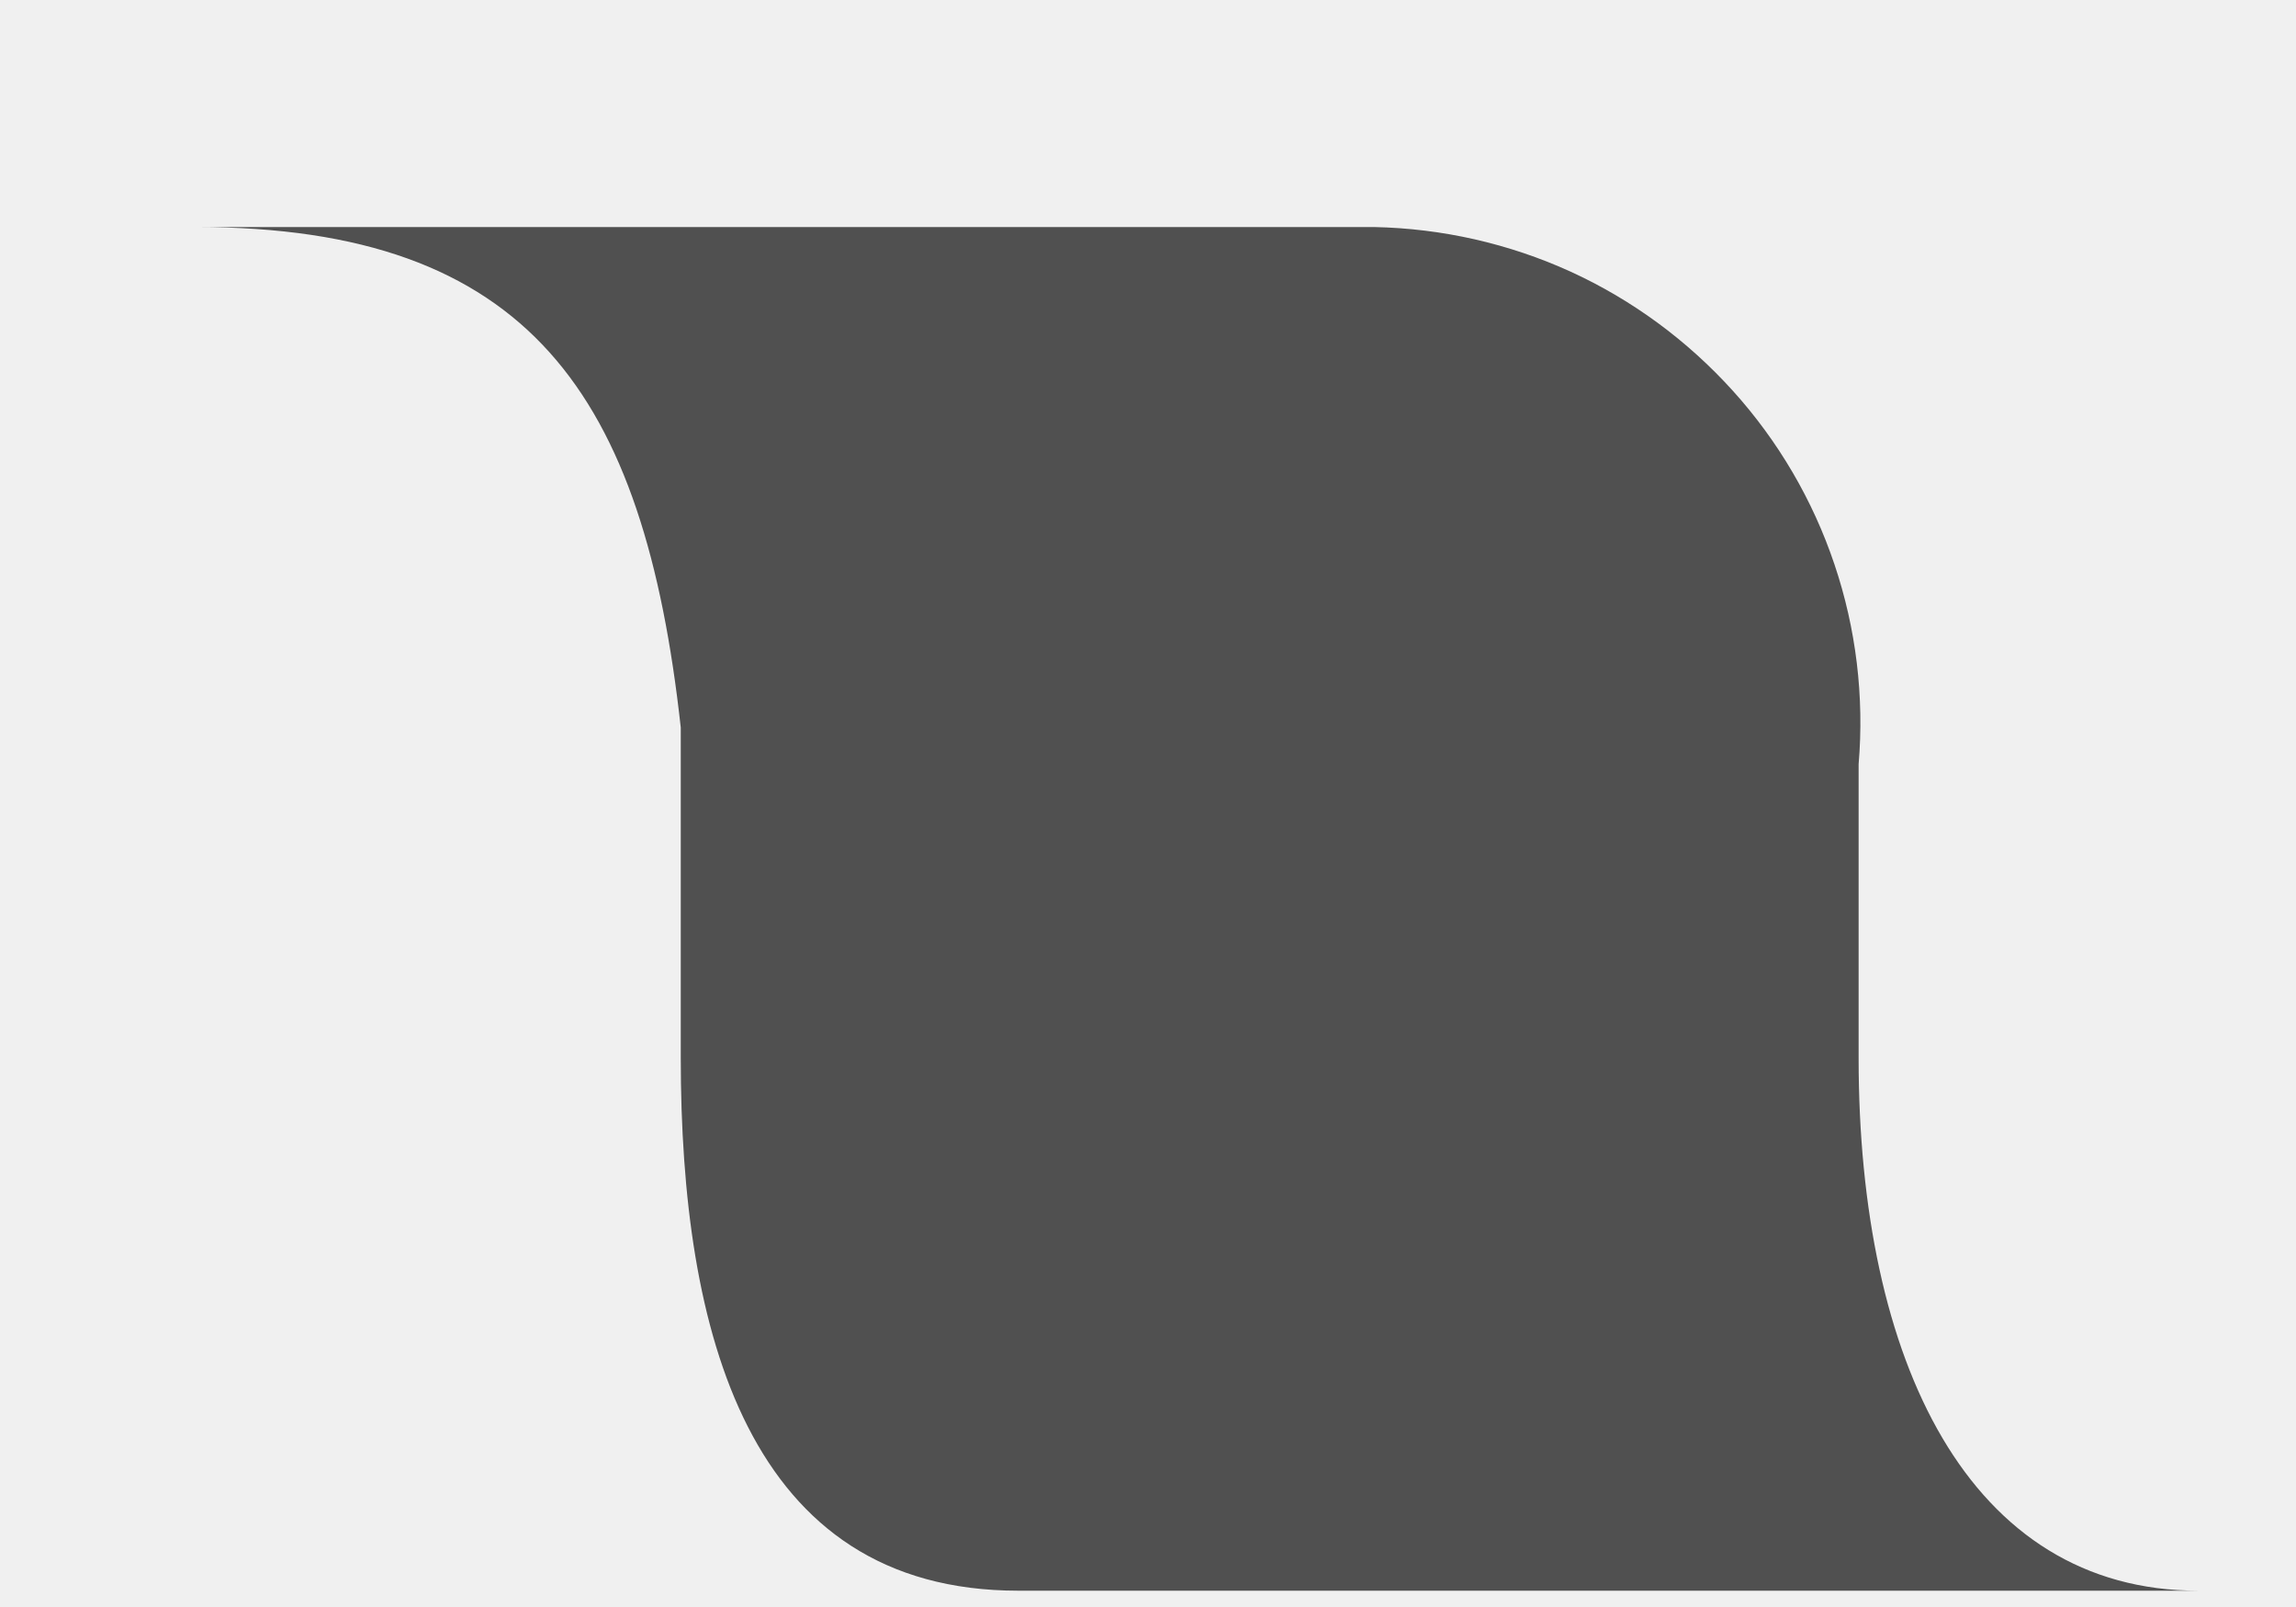
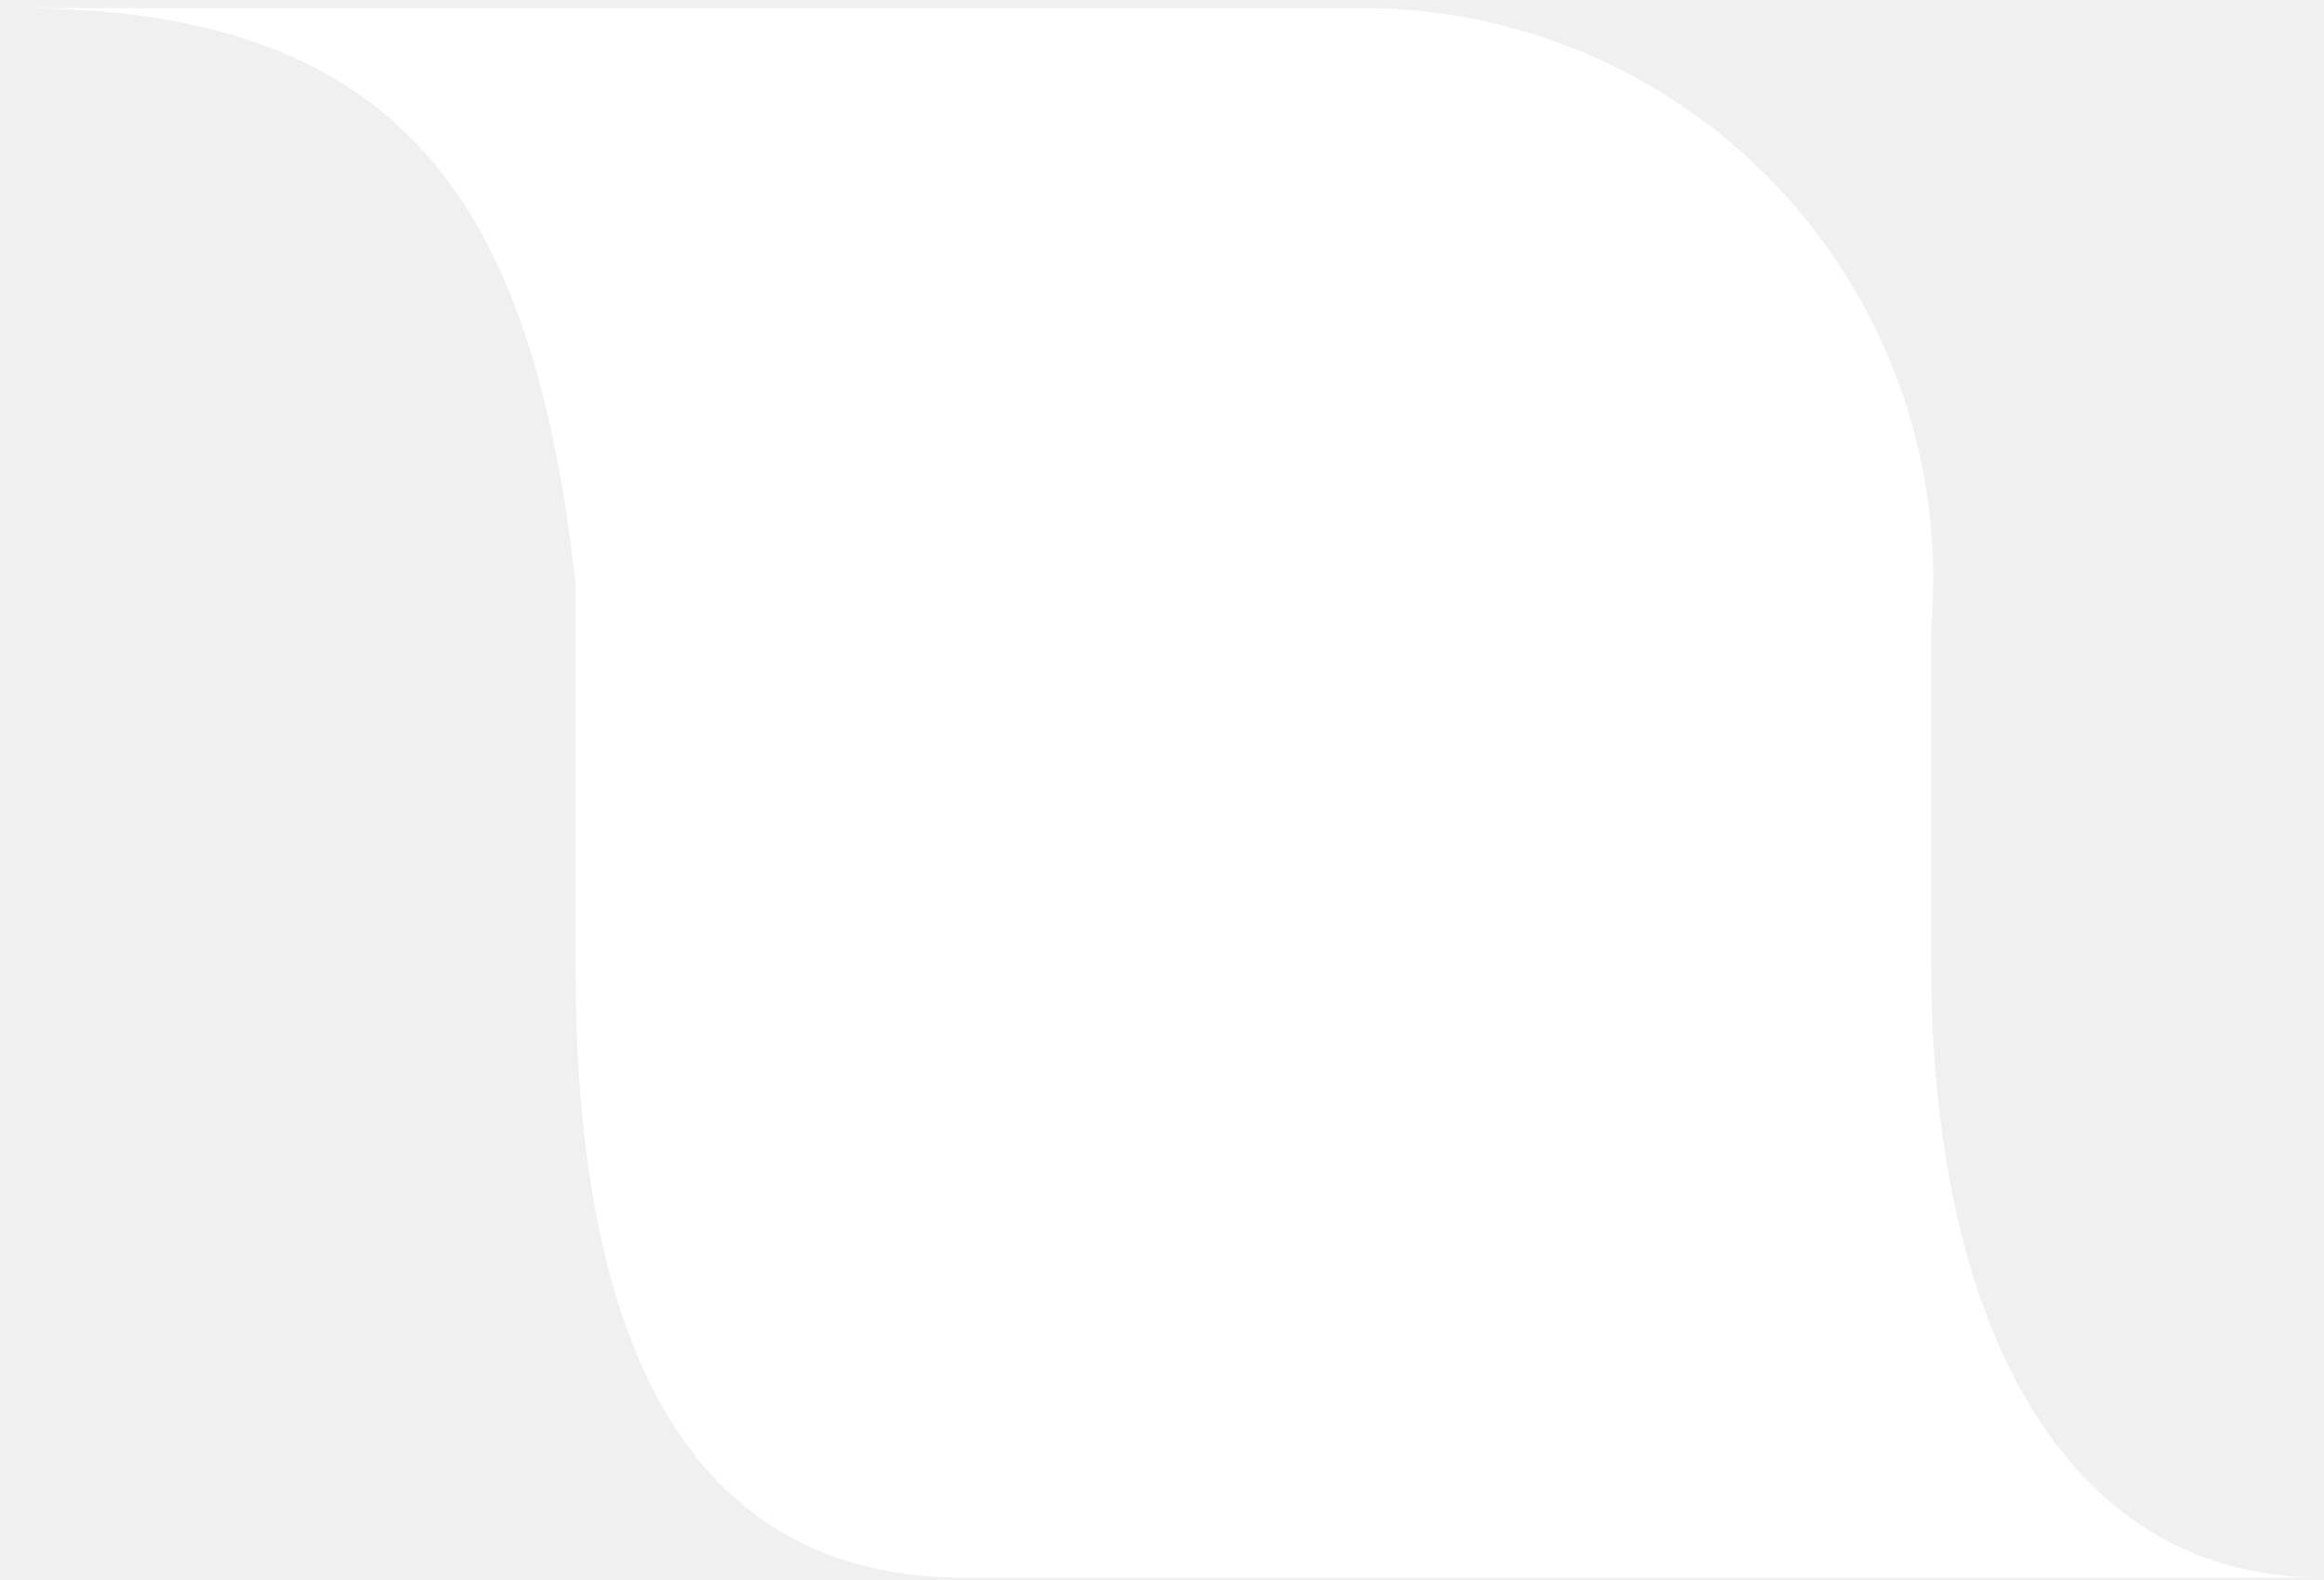
- <svg xmlns="http://www.w3.org/2000/svg" width="10" height="7" viewBox="0 0 10 7" fill="none">
-   <path d="M0.855 0.989H5.985C6.281 0.995 6.572 1.061 6.84 1.183C7.109 1.306 7.349 1.483 7.547 1.702C7.745 1.921 7.896 2.179 7.99 2.459C8.084 2.738 8.12 3.035 8.095 3.329V4.609C8.095 5.929 8.575 6.929 9.575 6.929H4.435C3.255 6.929 2.965 5.799 2.965 4.609V3.169C2.805 1.719 2.305 0.989 0.855 0.989Z" fill="#505050" />
+ <svg xmlns="http://www.w3.org/2000/svg" width="128" height="87" viewBox="0 0 128 87" fill="none">
+   <path d="M0.984 0.446H75.656C79.954 0.53 84.188 1.495 88.098 3.28C92.008 5.066 95.51 7.634 98.388 10.826C101.267 14.018 103.46 17.766 104.833 21.839C106.205 25.912 106.728 30.224 106.369 34.507V53.138C106.369 72.352 113.356 86.908 127.912 86.908H53.095C35.919 86.908 31.697 70.46 31.697 53.138V32.178C29.369 11.072 22.09 0.446 0.984 0.446Z" fill="white" />
</svg>
